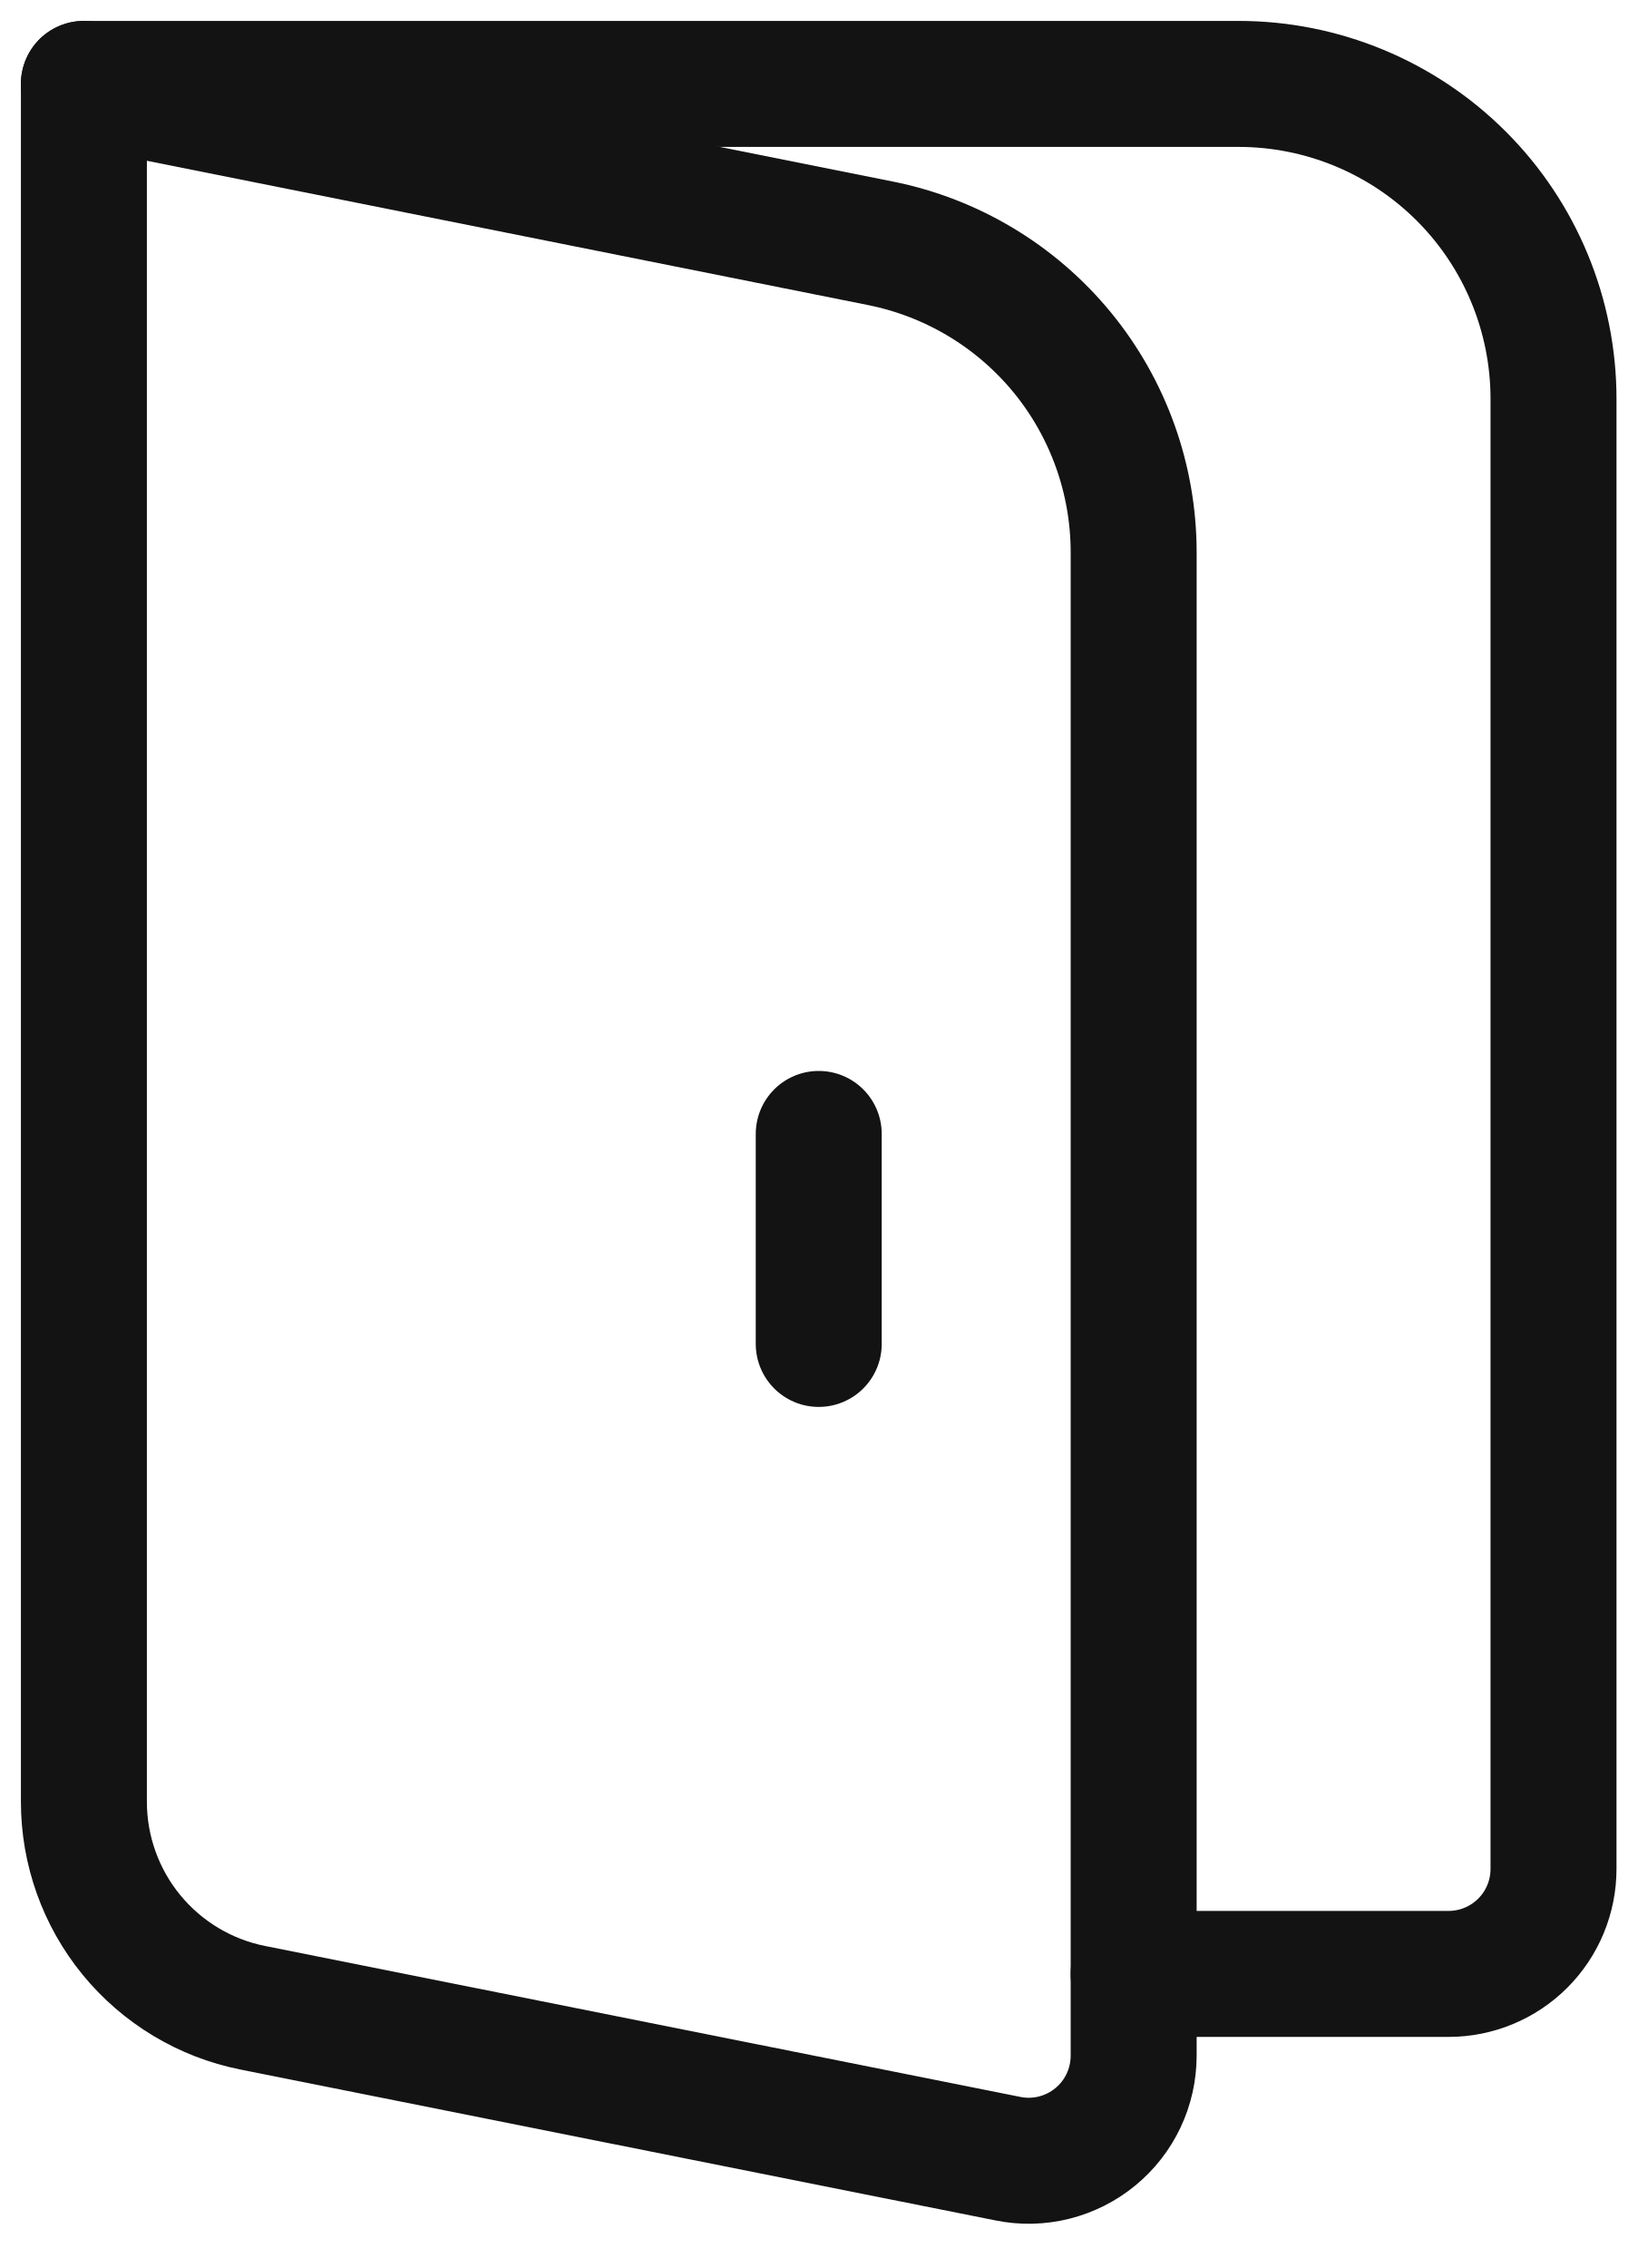
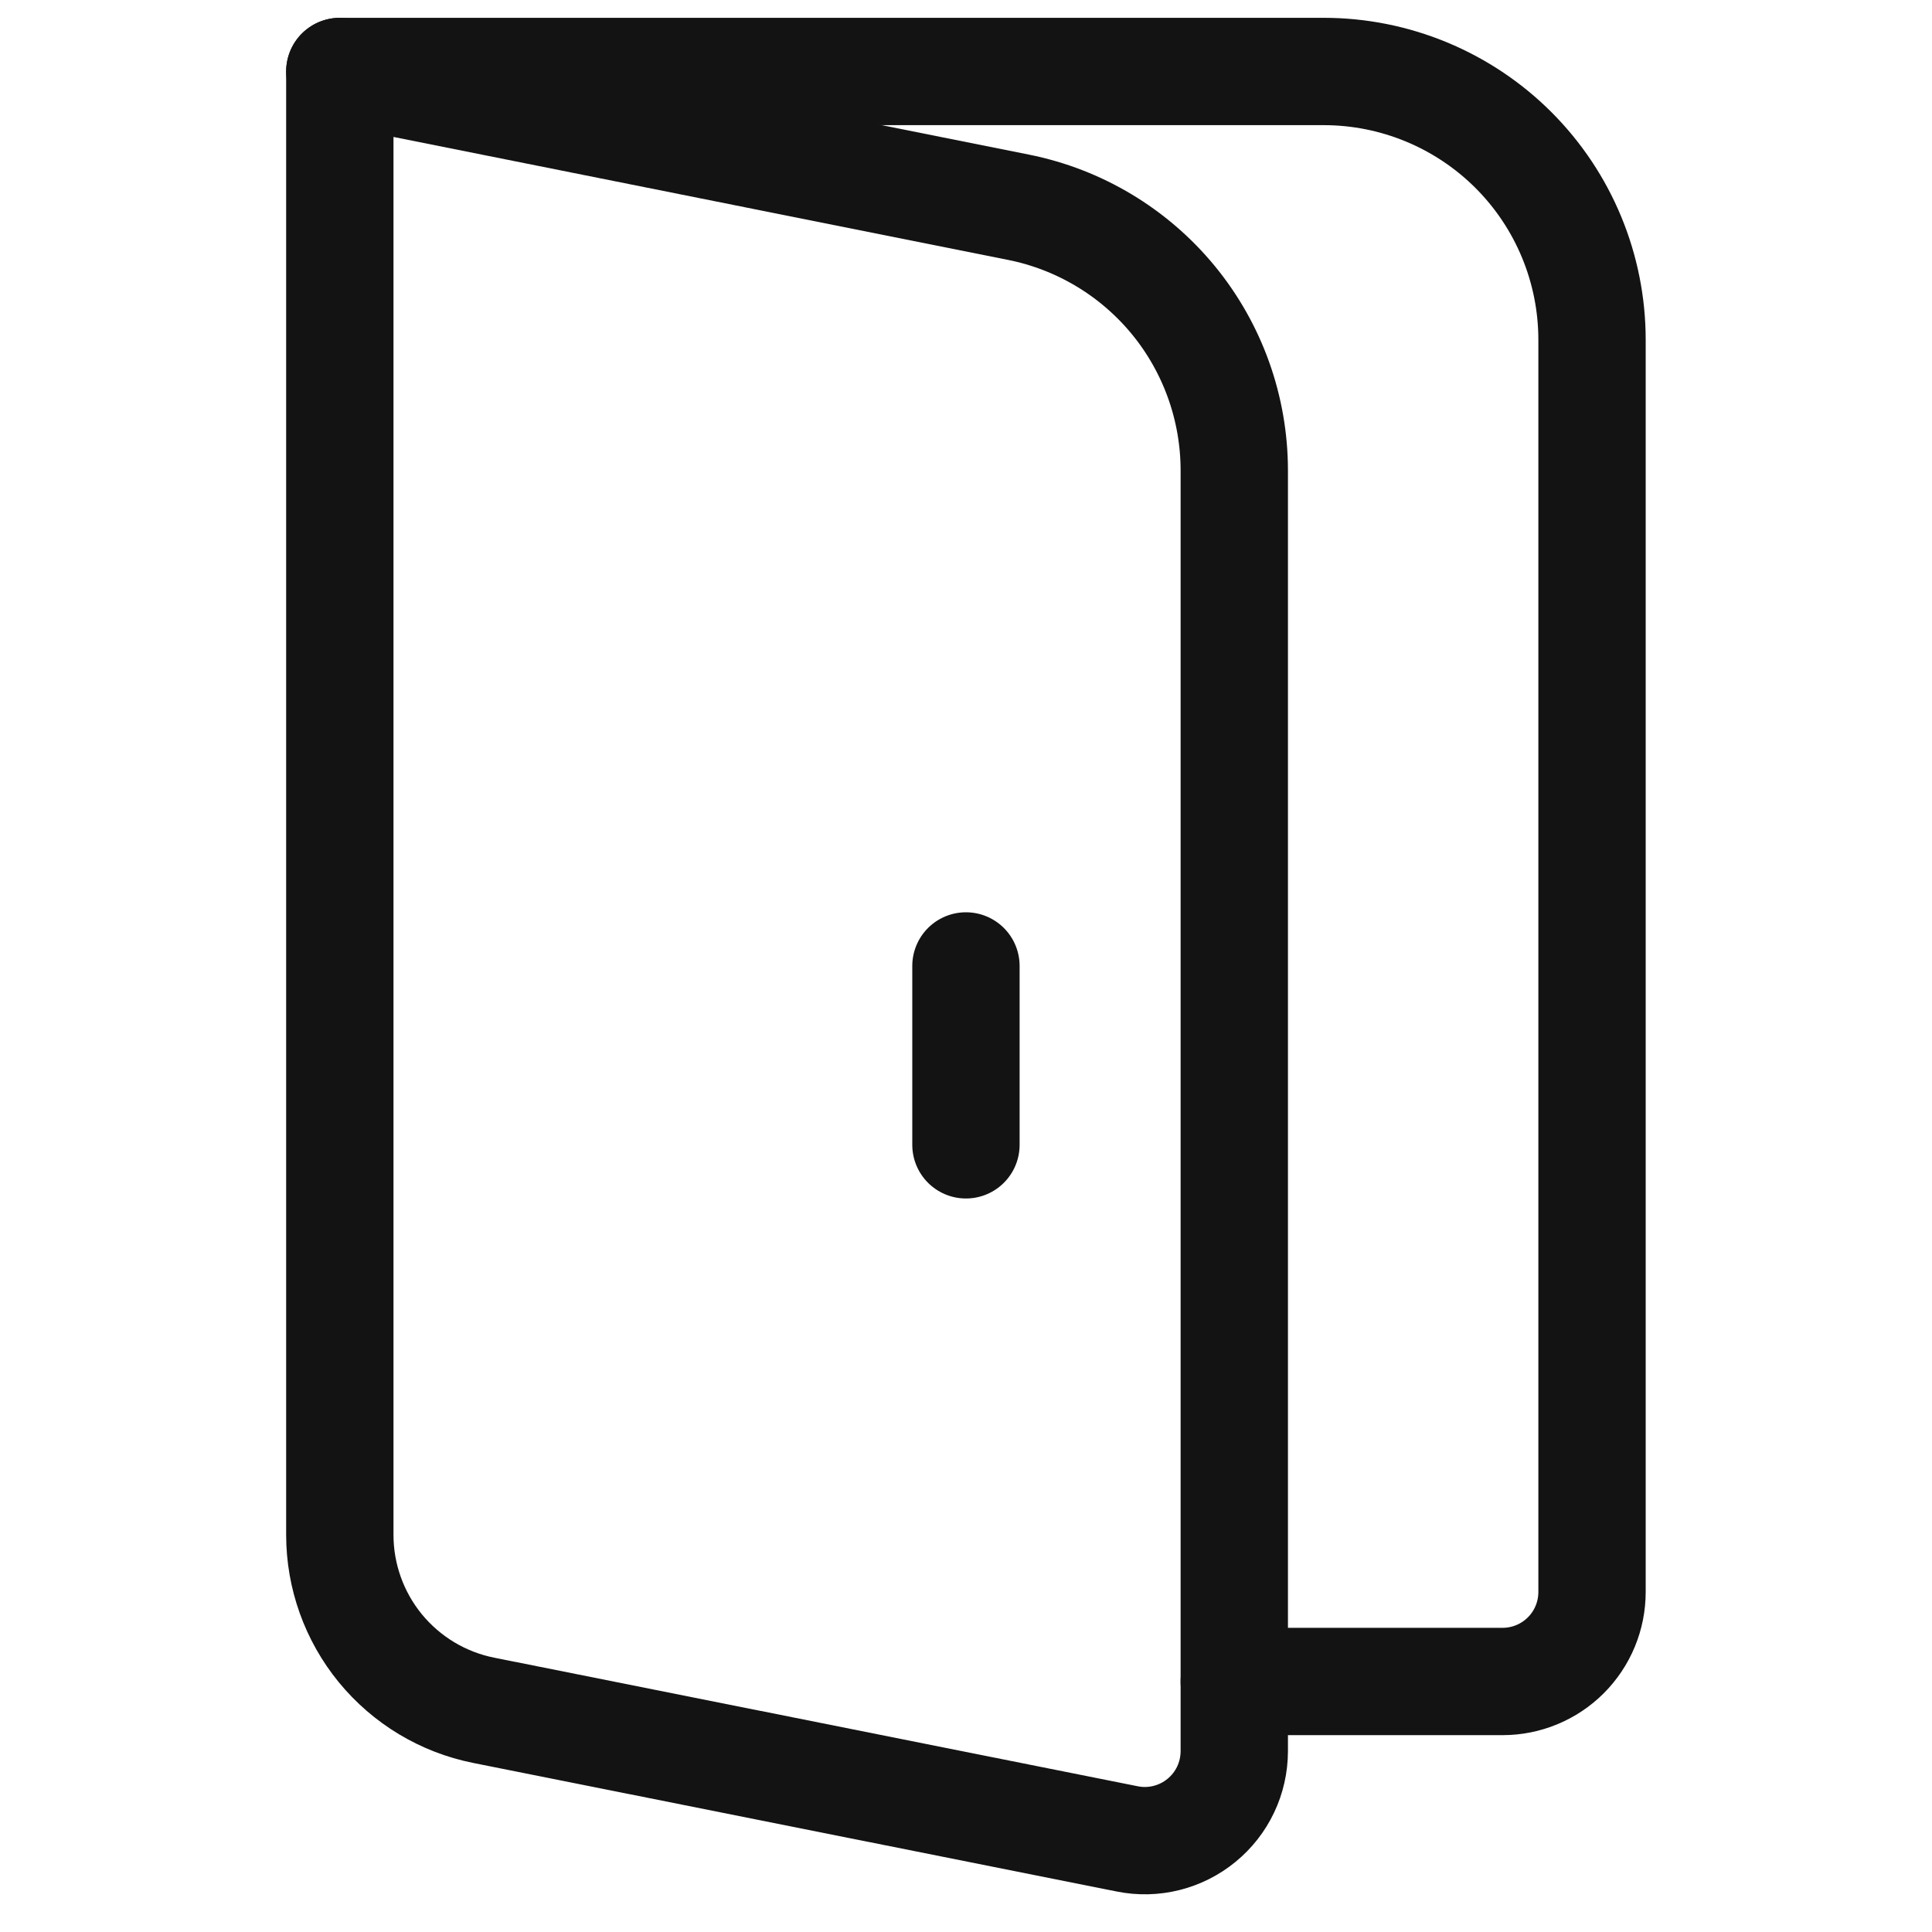
- <svg xmlns="http://www.w3.org/2000/svg" width="26" height="36" viewBox="0 0 26 36" fill="none">
+ <svg xmlns="http://www.w3.org/2000/svg" width="33" height="33" viewBox="0 0 26 36" fill="none">
  <path d="M1.332 1.332H19.665C20.991 1.332 22.263 1.859 23.201 2.796C24.139 3.734 24.665 5.006 24.665 6.332V29.665C24.665 30.107 24.49 30.531 24.177 30.844C23.865 31.156 23.441 31.332 22.999 31.332H17.999" stroke="#131313" stroke-width="2" stroke-linecap="round" stroke-linejoin="round" />
  <path d="M12.999 17.999V21.332M1.332 1.332L13.979 3.862C15.112 4.089 16.132 4.701 16.865 5.594C17.598 6.488 17.998 7.608 17.999 8.764V32.632C17.998 32.879 17.944 33.122 17.838 33.345C17.733 33.567 17.579 33.764 17.388 33.92C17.198 34.076 16.975 34.188 16.736 34.248C16.497 34.308 16.247 34.314 16.005 34.265L4.012 31.869C3.256 31.718 2.576 31.309 2.087 30.713C1.599 30.117 1.332 29.37 1.332 28.599V1.332Z" stroke="#131313" stroke-width="2" stroke-linecap="round" stroke-linejoin="round" />
</svg>
